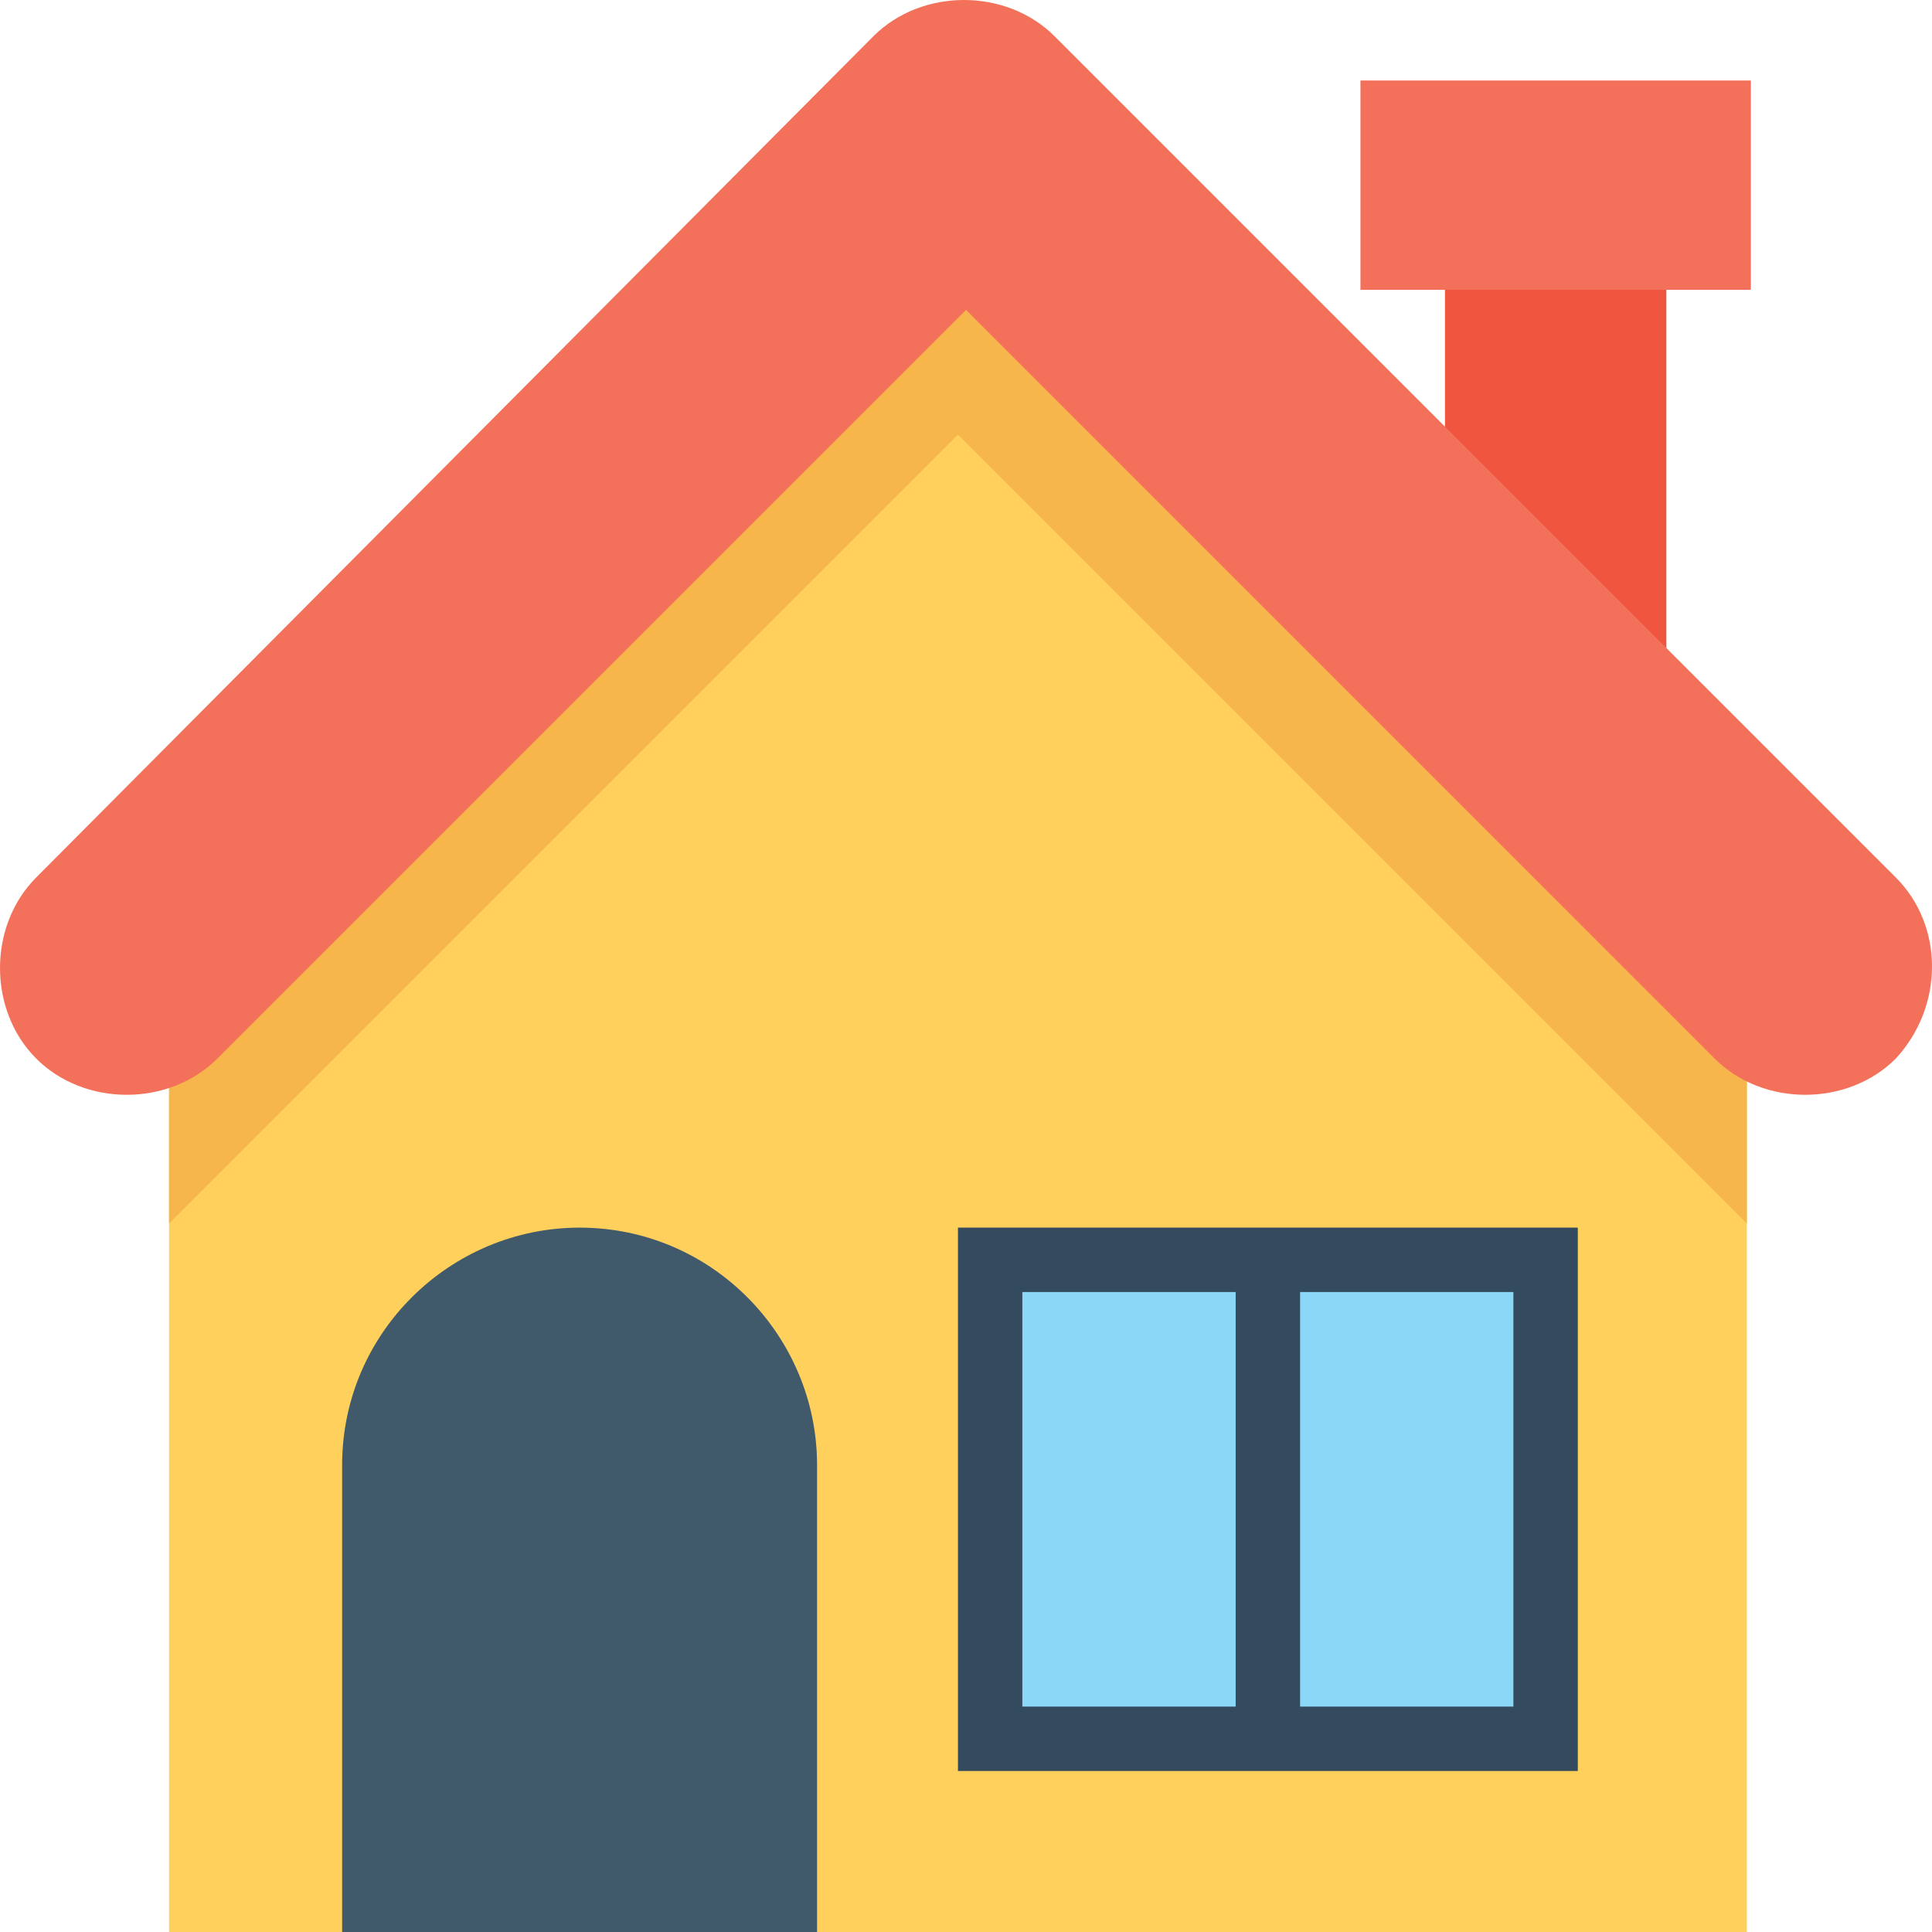
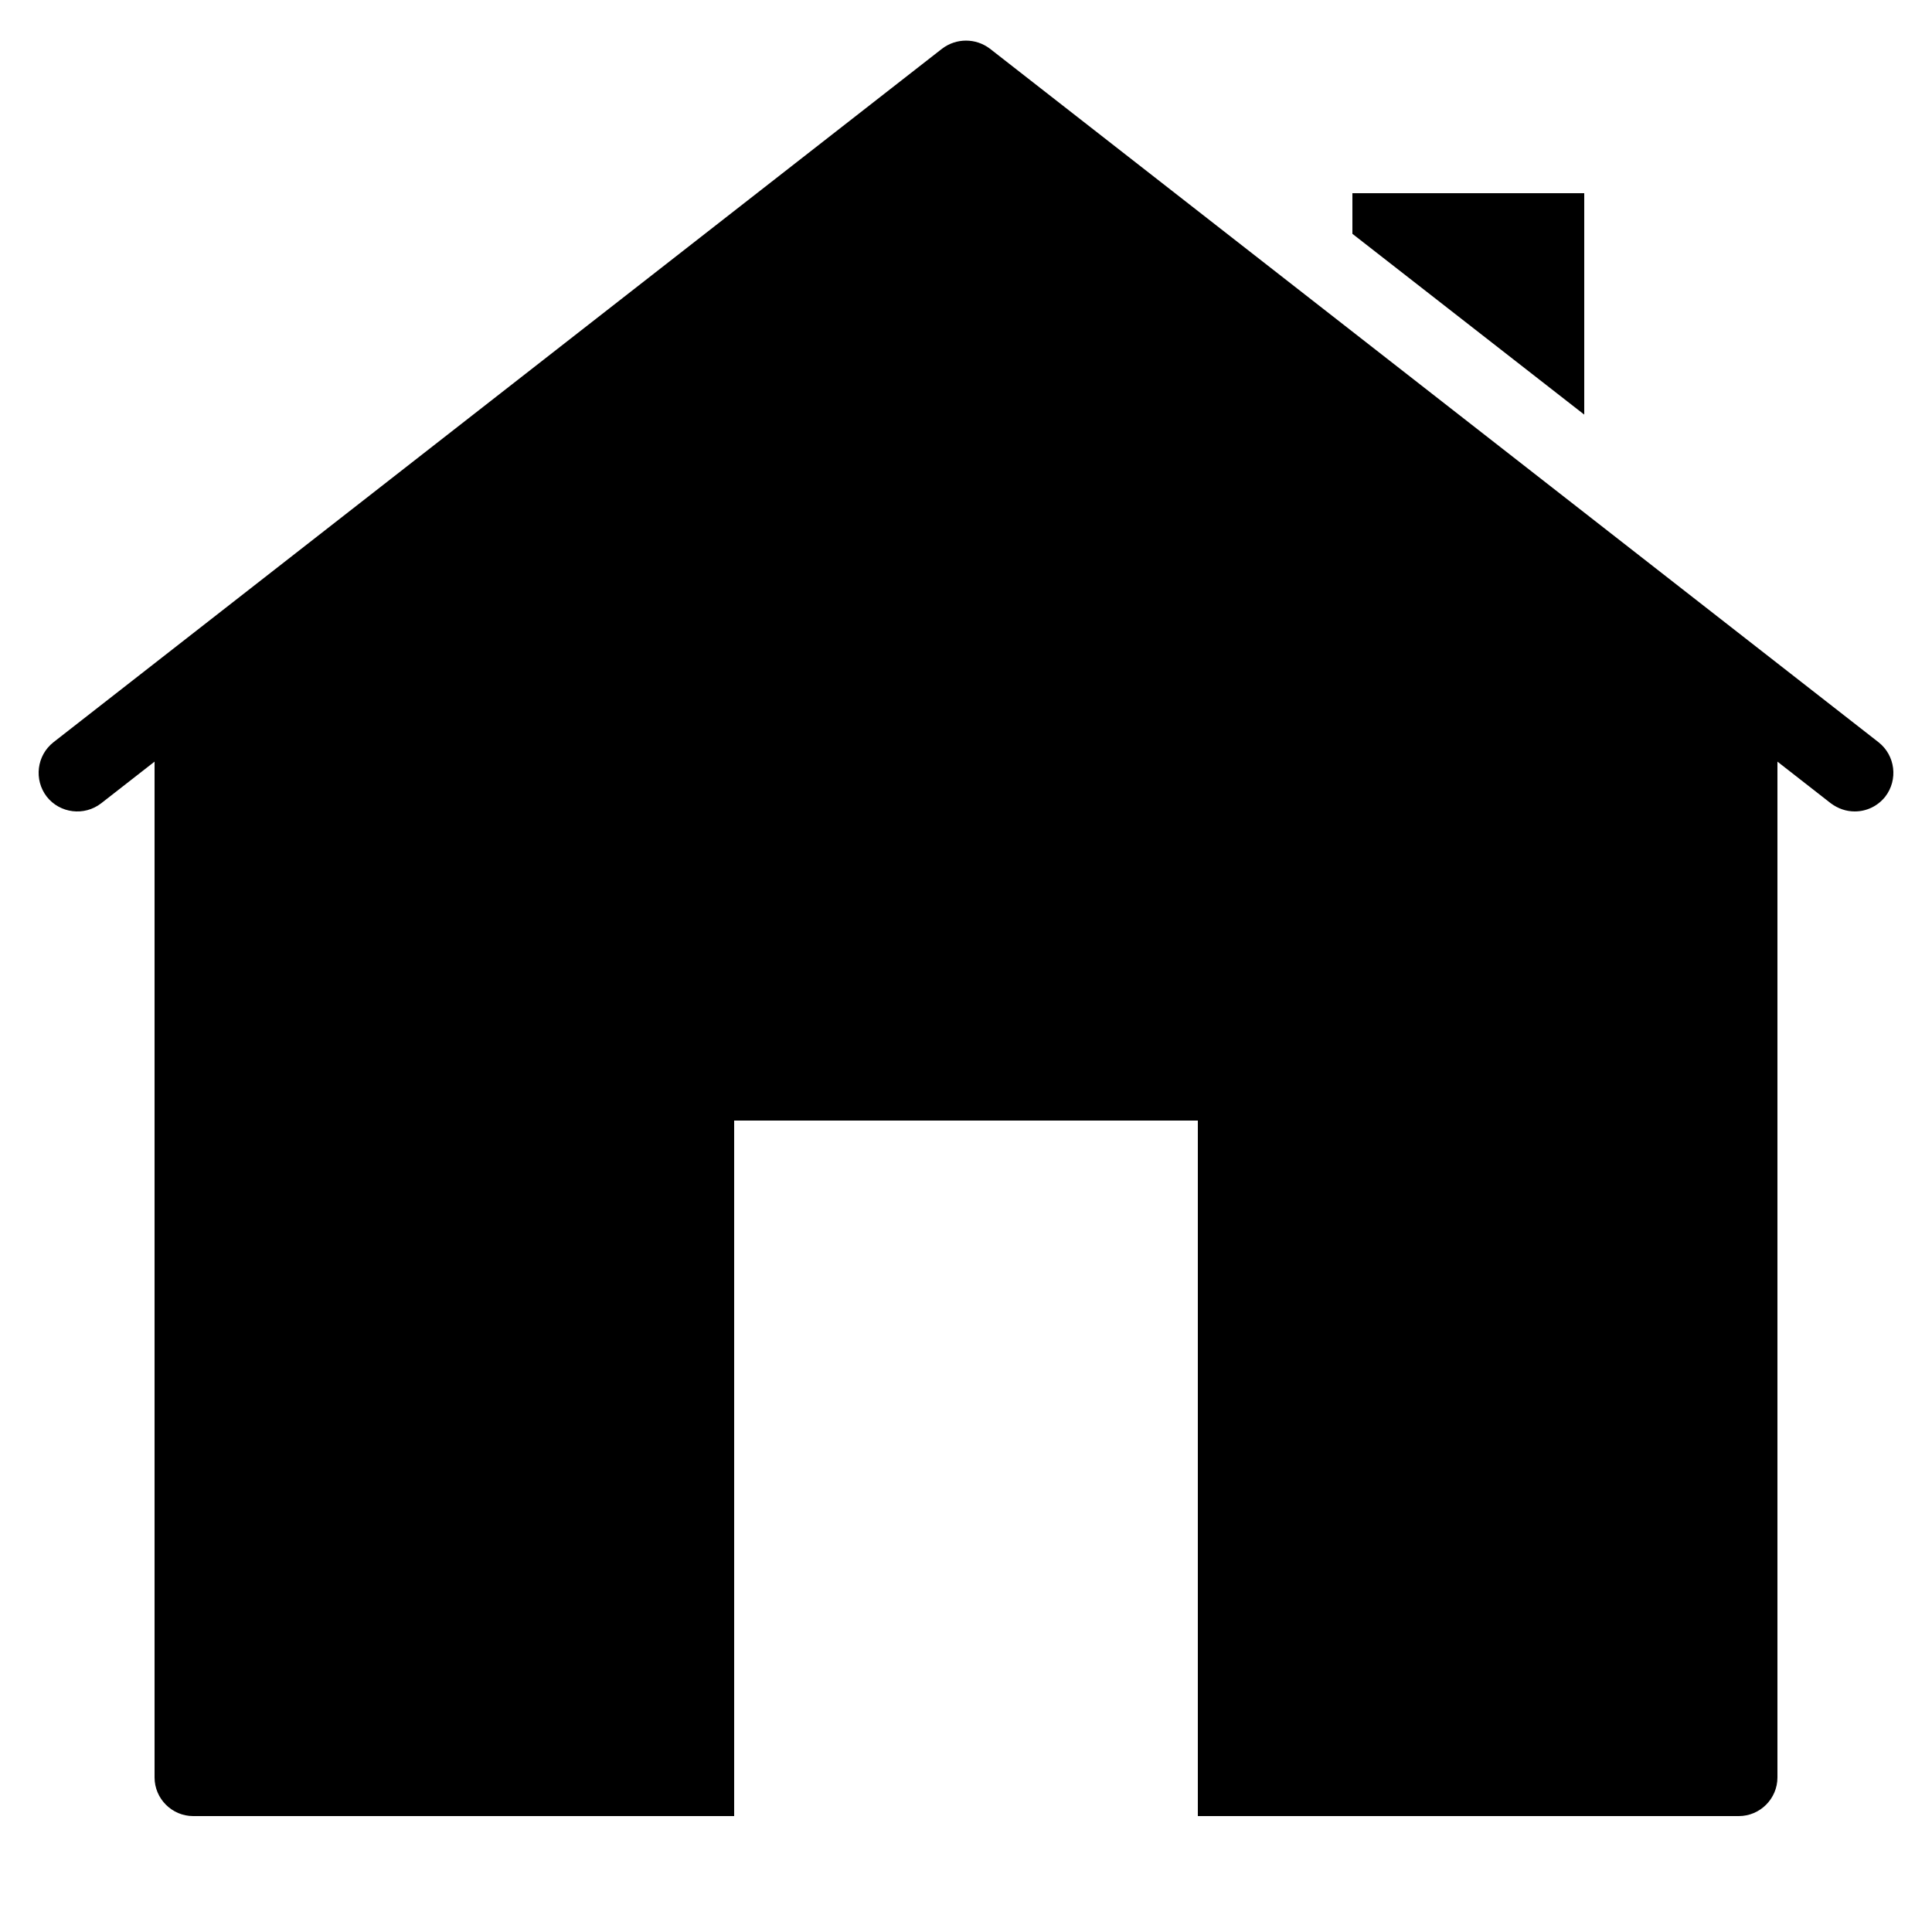
- <svg xmlns="http://www.w3.org/2000/svg" version="1.1" id="Capa_1" x="0px" y="0px" viewBox="0 0 512 512" style="enable-background:new 0 0 512 512;" xml:space="preserve">
-   <rect x="382.933" y="73.6" style="fill:#F05540;" width="58.667" height="102.4" />
-   <rect x="360.533" y="21.333" style="fill:#F3705A;" width="103.467" height="55.467" />
-   <path style="fill:#FFD15C;" d="M44.8,276.267V512h418.133V276.267c-82.133-82.133-128-128-209.067-209.067l0,0  C172.8,149.333,126.933,195.2,44.8,276.267z" />
-   <path style="fill:#F7B64C;" d="M464,276.267c-82.133-82.133-128-128-209.067-209.067c-41.6,40.533-73.6,72.533-105.6,104.533  s-64,64-104.533,104.533v48c82.133-82.133,128-128,209.067-209.067c82.133,82.133,128,128,209.067,209.067v6.4l0,0v-54.4H464z" />
-   <path style="fill:#415A6B;" d="M216.533,512H90.667V388.267c0-35.2,28.8-62.933,62.933-62.933l0,0c35.2,0,62.933,28.8,62.933,62.933  V512z" />
-   <rect x="253.867" y="325.333" style="fill:#344A5E;" width="164.267" height="144" />
-   <g>
-     <rect x="270.933" y="342.4" style="fill:#8AD7F8;" width="56.533" height="109.867" />
-     <rect x="344.533" y="342.4" style="fill:#8AD7F8;" width="56.533" height="109.867" />
-   </g>
-   <path style="fill:#F3705A;" d="M502.4,232.533L279.467,9.6c-12.8-12.8-35.2-12.8-48,0L9.6,232.533c-12.8,12.8-12.8,35.2,0,48  c12.8,12.8,35.2,12.8,48,0L256,82.133l198.4,198.4c12.8,12.8,35.2,12.8,48,0C515.2,266.667,515.2,245.333,502.4,232.533z" />
-   <g>
- </g>
-   <g>
- </g>
-   <g>
- </g>
-   <g>
- </g>
-   <g>
- </g>
-   <g>
- </g>
-   <g>
- </g>
-   <g>
- </g>
-   <g>
- </g>
-   <g>
- </g>
-   <g>
- </g>
-   <g>
- </g>
-   <g>
- </g>
-   <g>
- </g>
-   <g>
- </g>
+ <svg xmlns="http://www.w3.org/2000/svg" viewBox="0 0 50 50" fill="#000000">
+   <path d="M 25 1.051 C 24.782 1.051 24.566 1.12 24.381 1.26 L 1.381 19.211 C 0.951 19.551 0.871 20.179 1.211 20.619 C 1.551 21.049 2.179 21.129 2.619 20.789 L 4 19.711 L 4 46 C 4 46.55 4.45 47 5 47 L 19 47 L 19 29 L 31 29 L 31 47 L 45 47 C 45.55 47 46 46.55 46 46 L 46 19.711 L 47.381 20.789 C 47.571 20.929 47.78 21 48 21 C 48.3 21 48.589 20.869 48.789 20.619 C 49.129 20.179 49.049 19.551 48.619 19.211 L 25.619 1.26 C 25.434 1.12 25.218 1.051 25 1.051 z M 35 5 L 35 6.051 L 41 10.73 L 41 5 L 35 5 z" fill="#000000" />
</svg>
